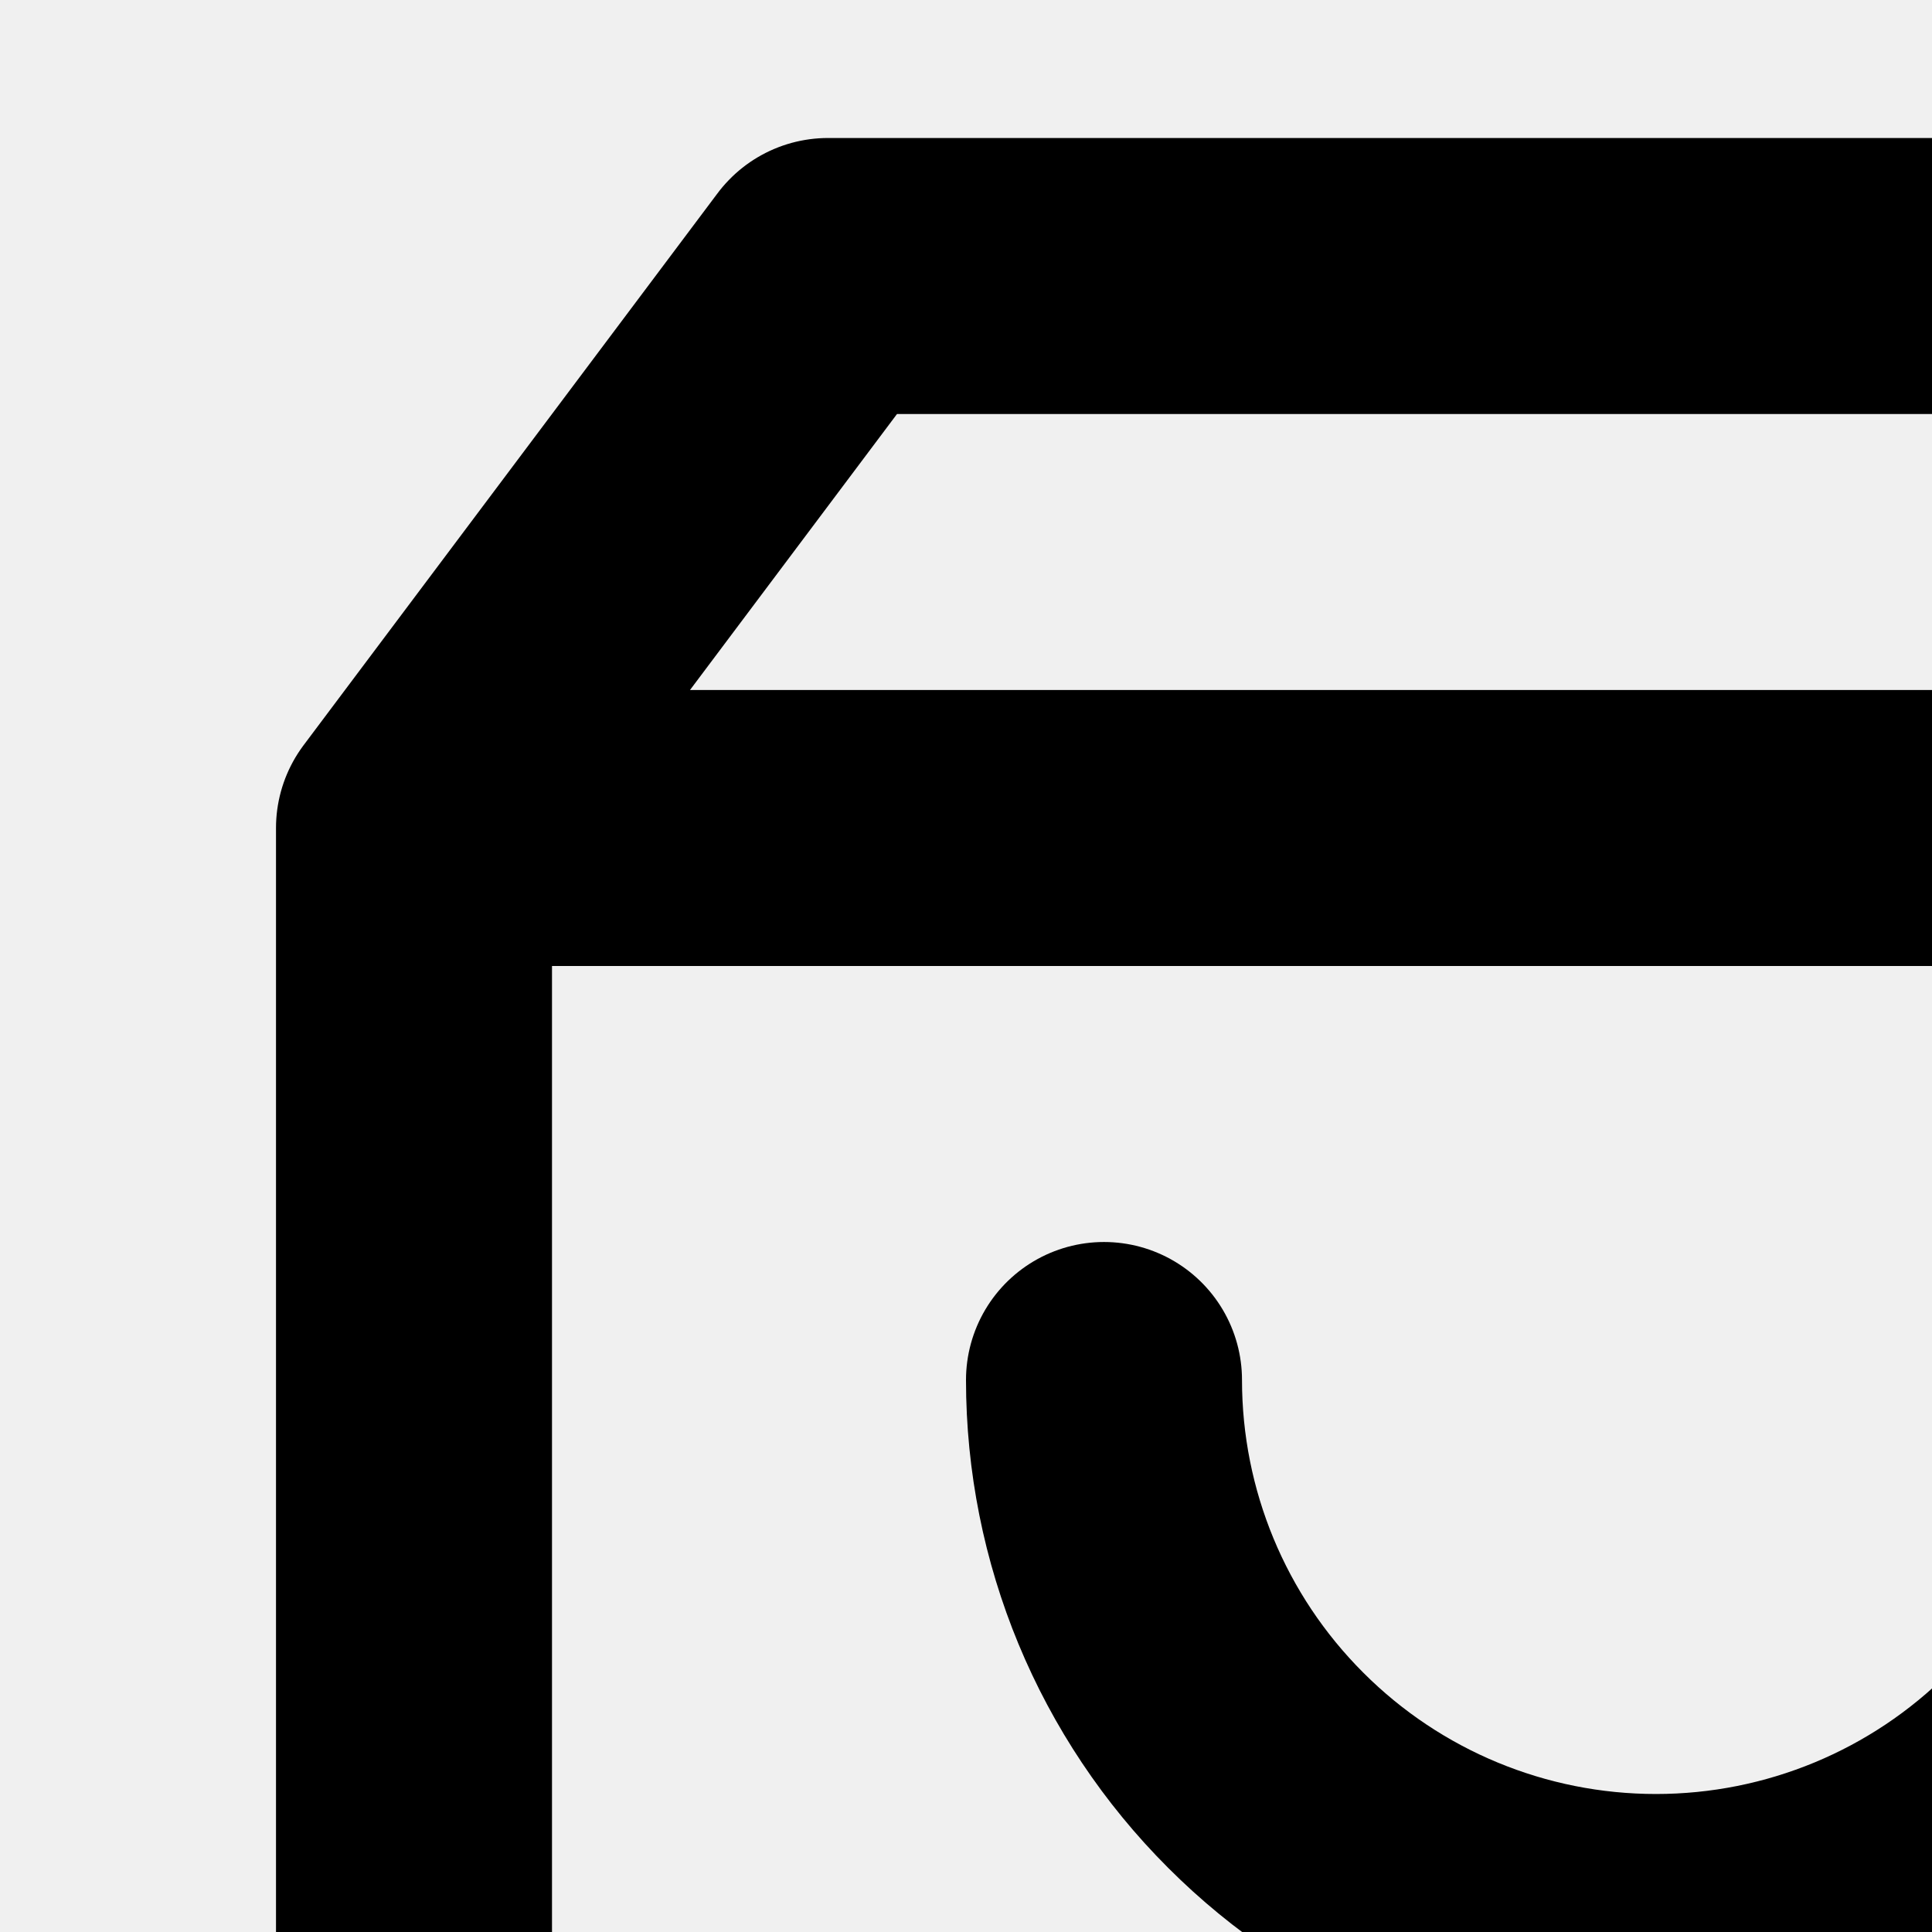
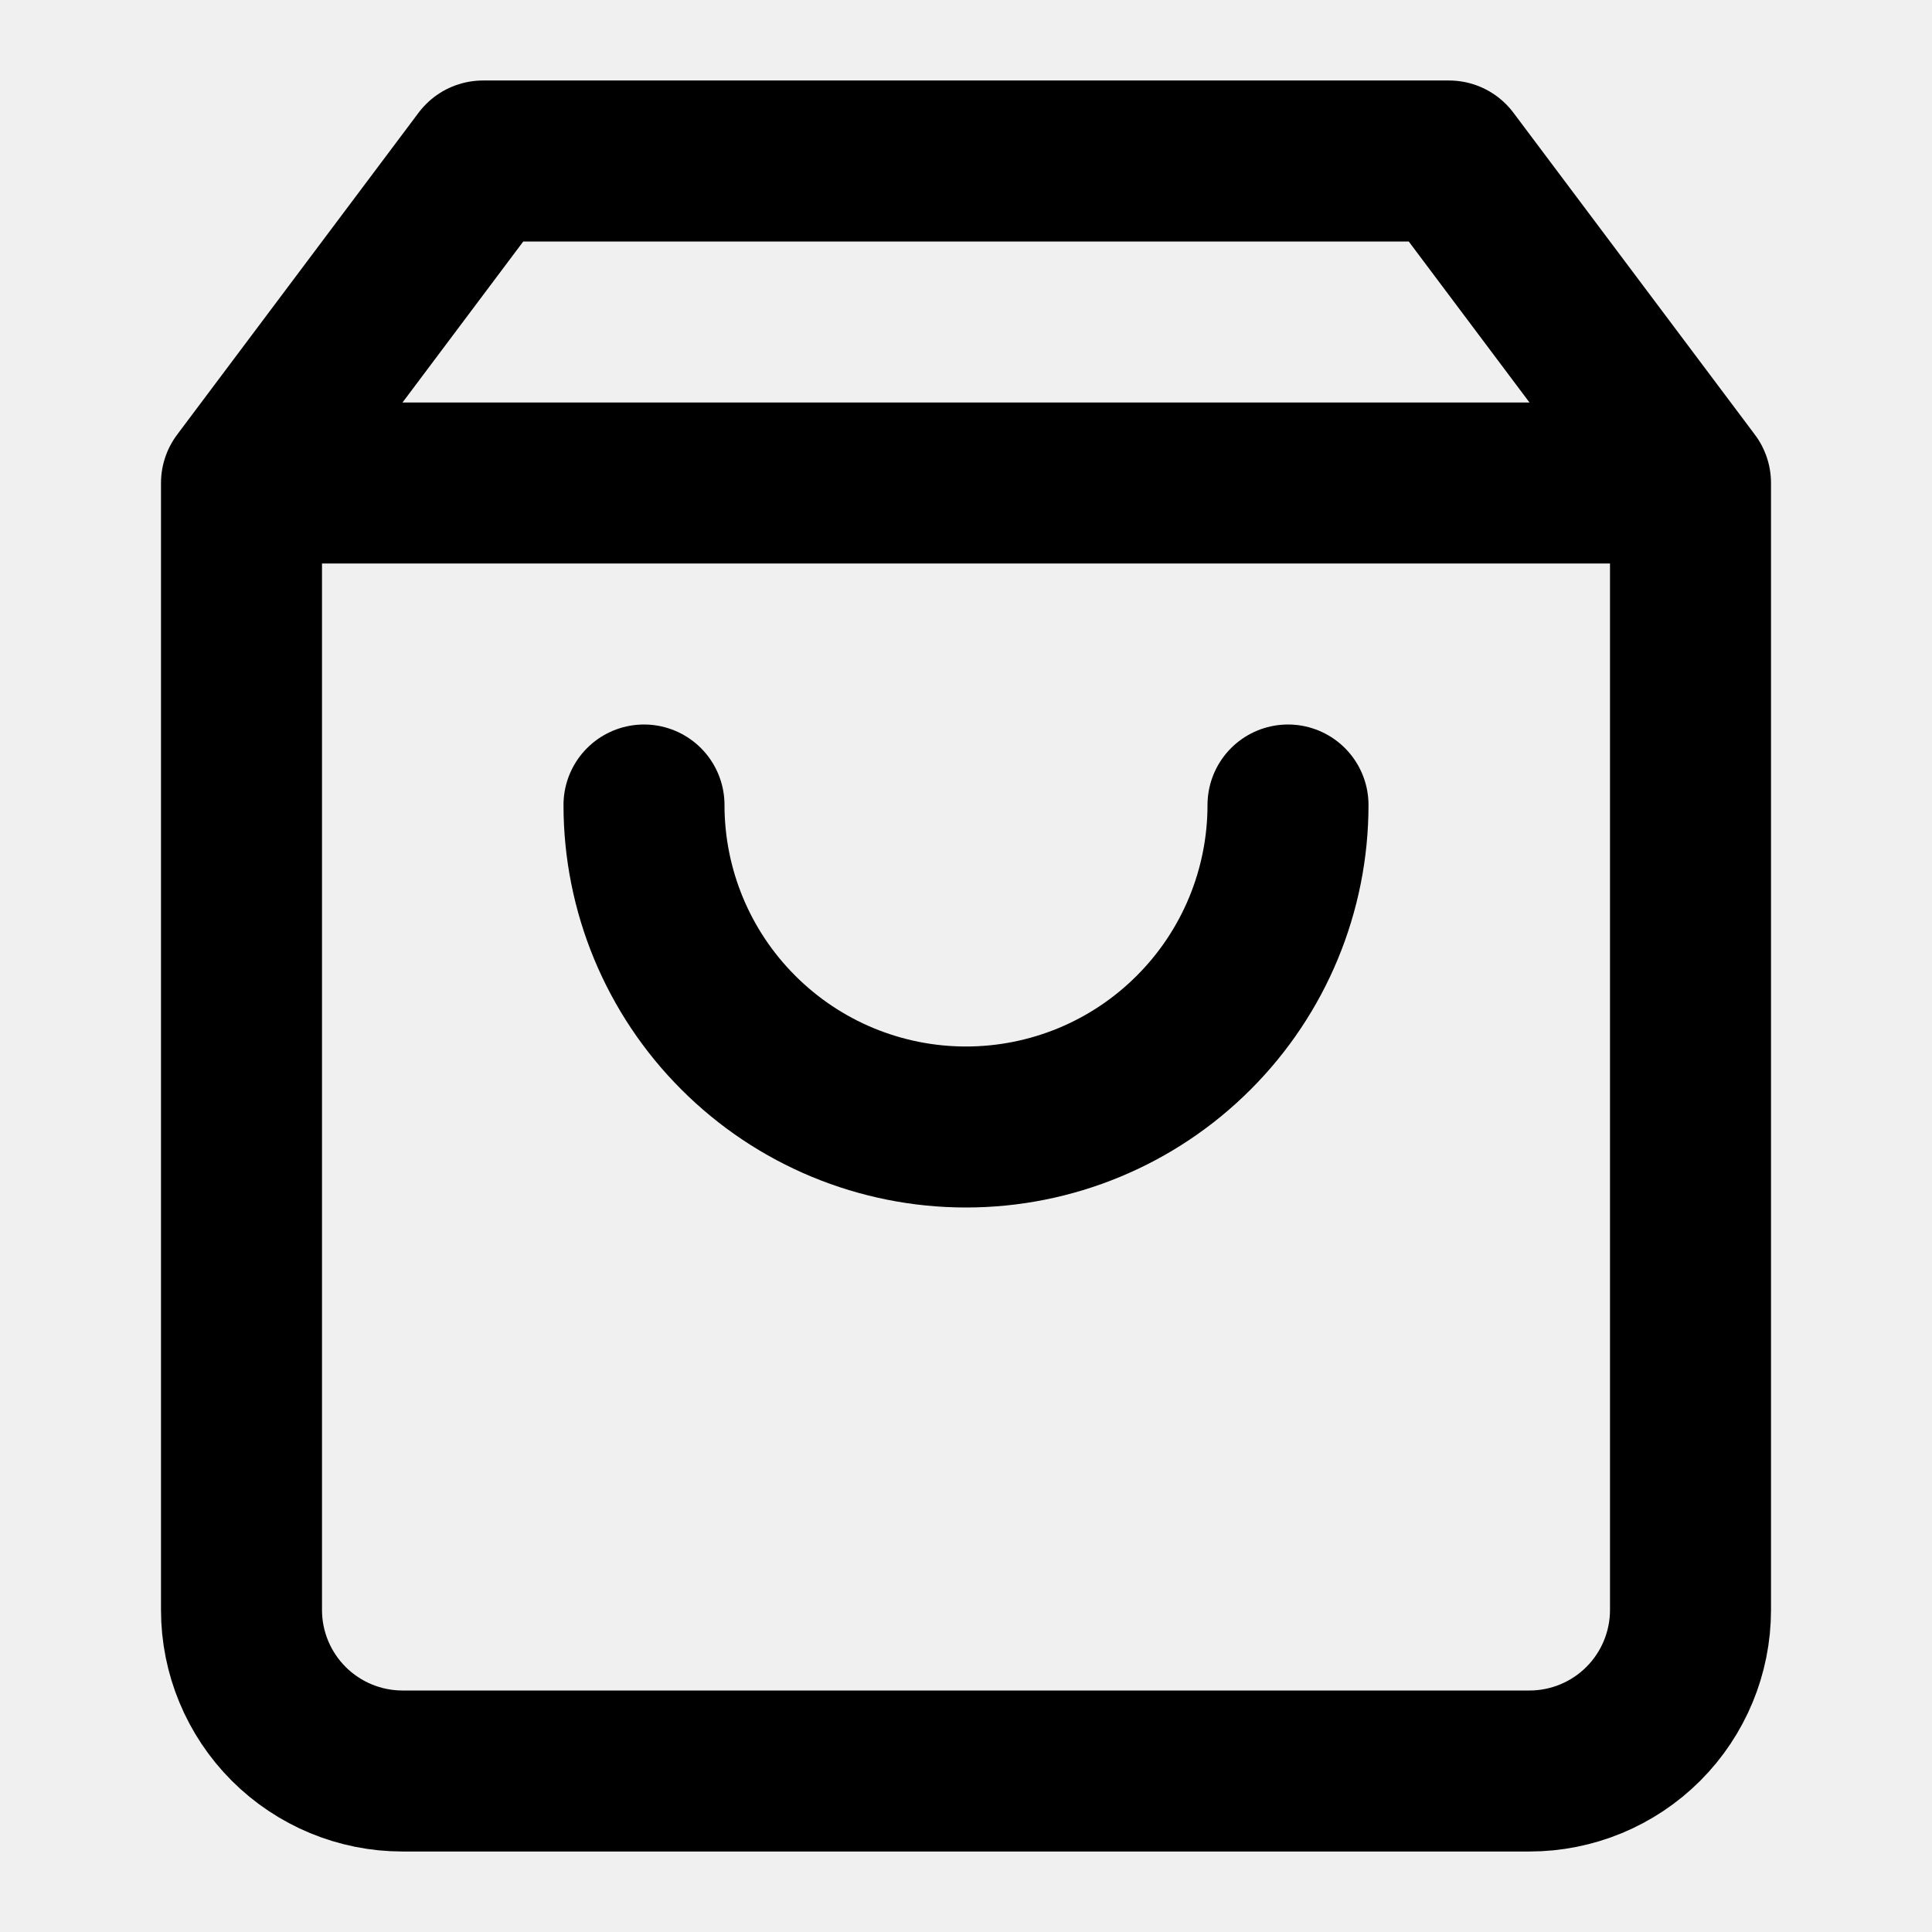
- <svg xmlns="http://www.w3.org/2000/svg" preserveAspectRatio="none" overflow="visible" style="display: block;" width="14" height="14" viewBox="0 0 14 14" fill="none">
-   <g id="Frame" clip-path="url(#clip0_0_84)">
+ <svg xmlns="http://www.w3.org/2000/svg" preserveAspectRatio="none" overflow="visible" style="display: block;" width="14" height="14" viewBox="0 0 24 24" fill="none">
+   <g id="Frame">
    <path id="Vector" d="M6 2L3 6V20C3 20.53 3.211 21.039 3.586 21.414C3.961 21.789 4.47 22 5 22H19C19.53 22 20.039 21.789 20.414 21.414C20.789 21.039 21 20.53 21 20V6L18 2H6Z" stroke="black" stroke-width="2" stroke-linejoin="round" />
    <path id="Vector_2" d="M3 6H21" stroke="black" stroke-width="2" />
    <path id="Vector_3" d="M16 10C16 11.061 15.579 12.078 14.828 12.828C14.078 13.579 13.061 14 12 14C10.939 14 9.922 13.579 9.172 12.828C8.421 12.078 8 11.061 8 10" stroke="black" stroke-width="2" stroke-linecap="round" />
  </g>
  <defs>
    <clipPath id="clip0_0_84">
      <rect width="14" height="14" fill="white" />
    </clipPath>
  </defs>
</svg>
